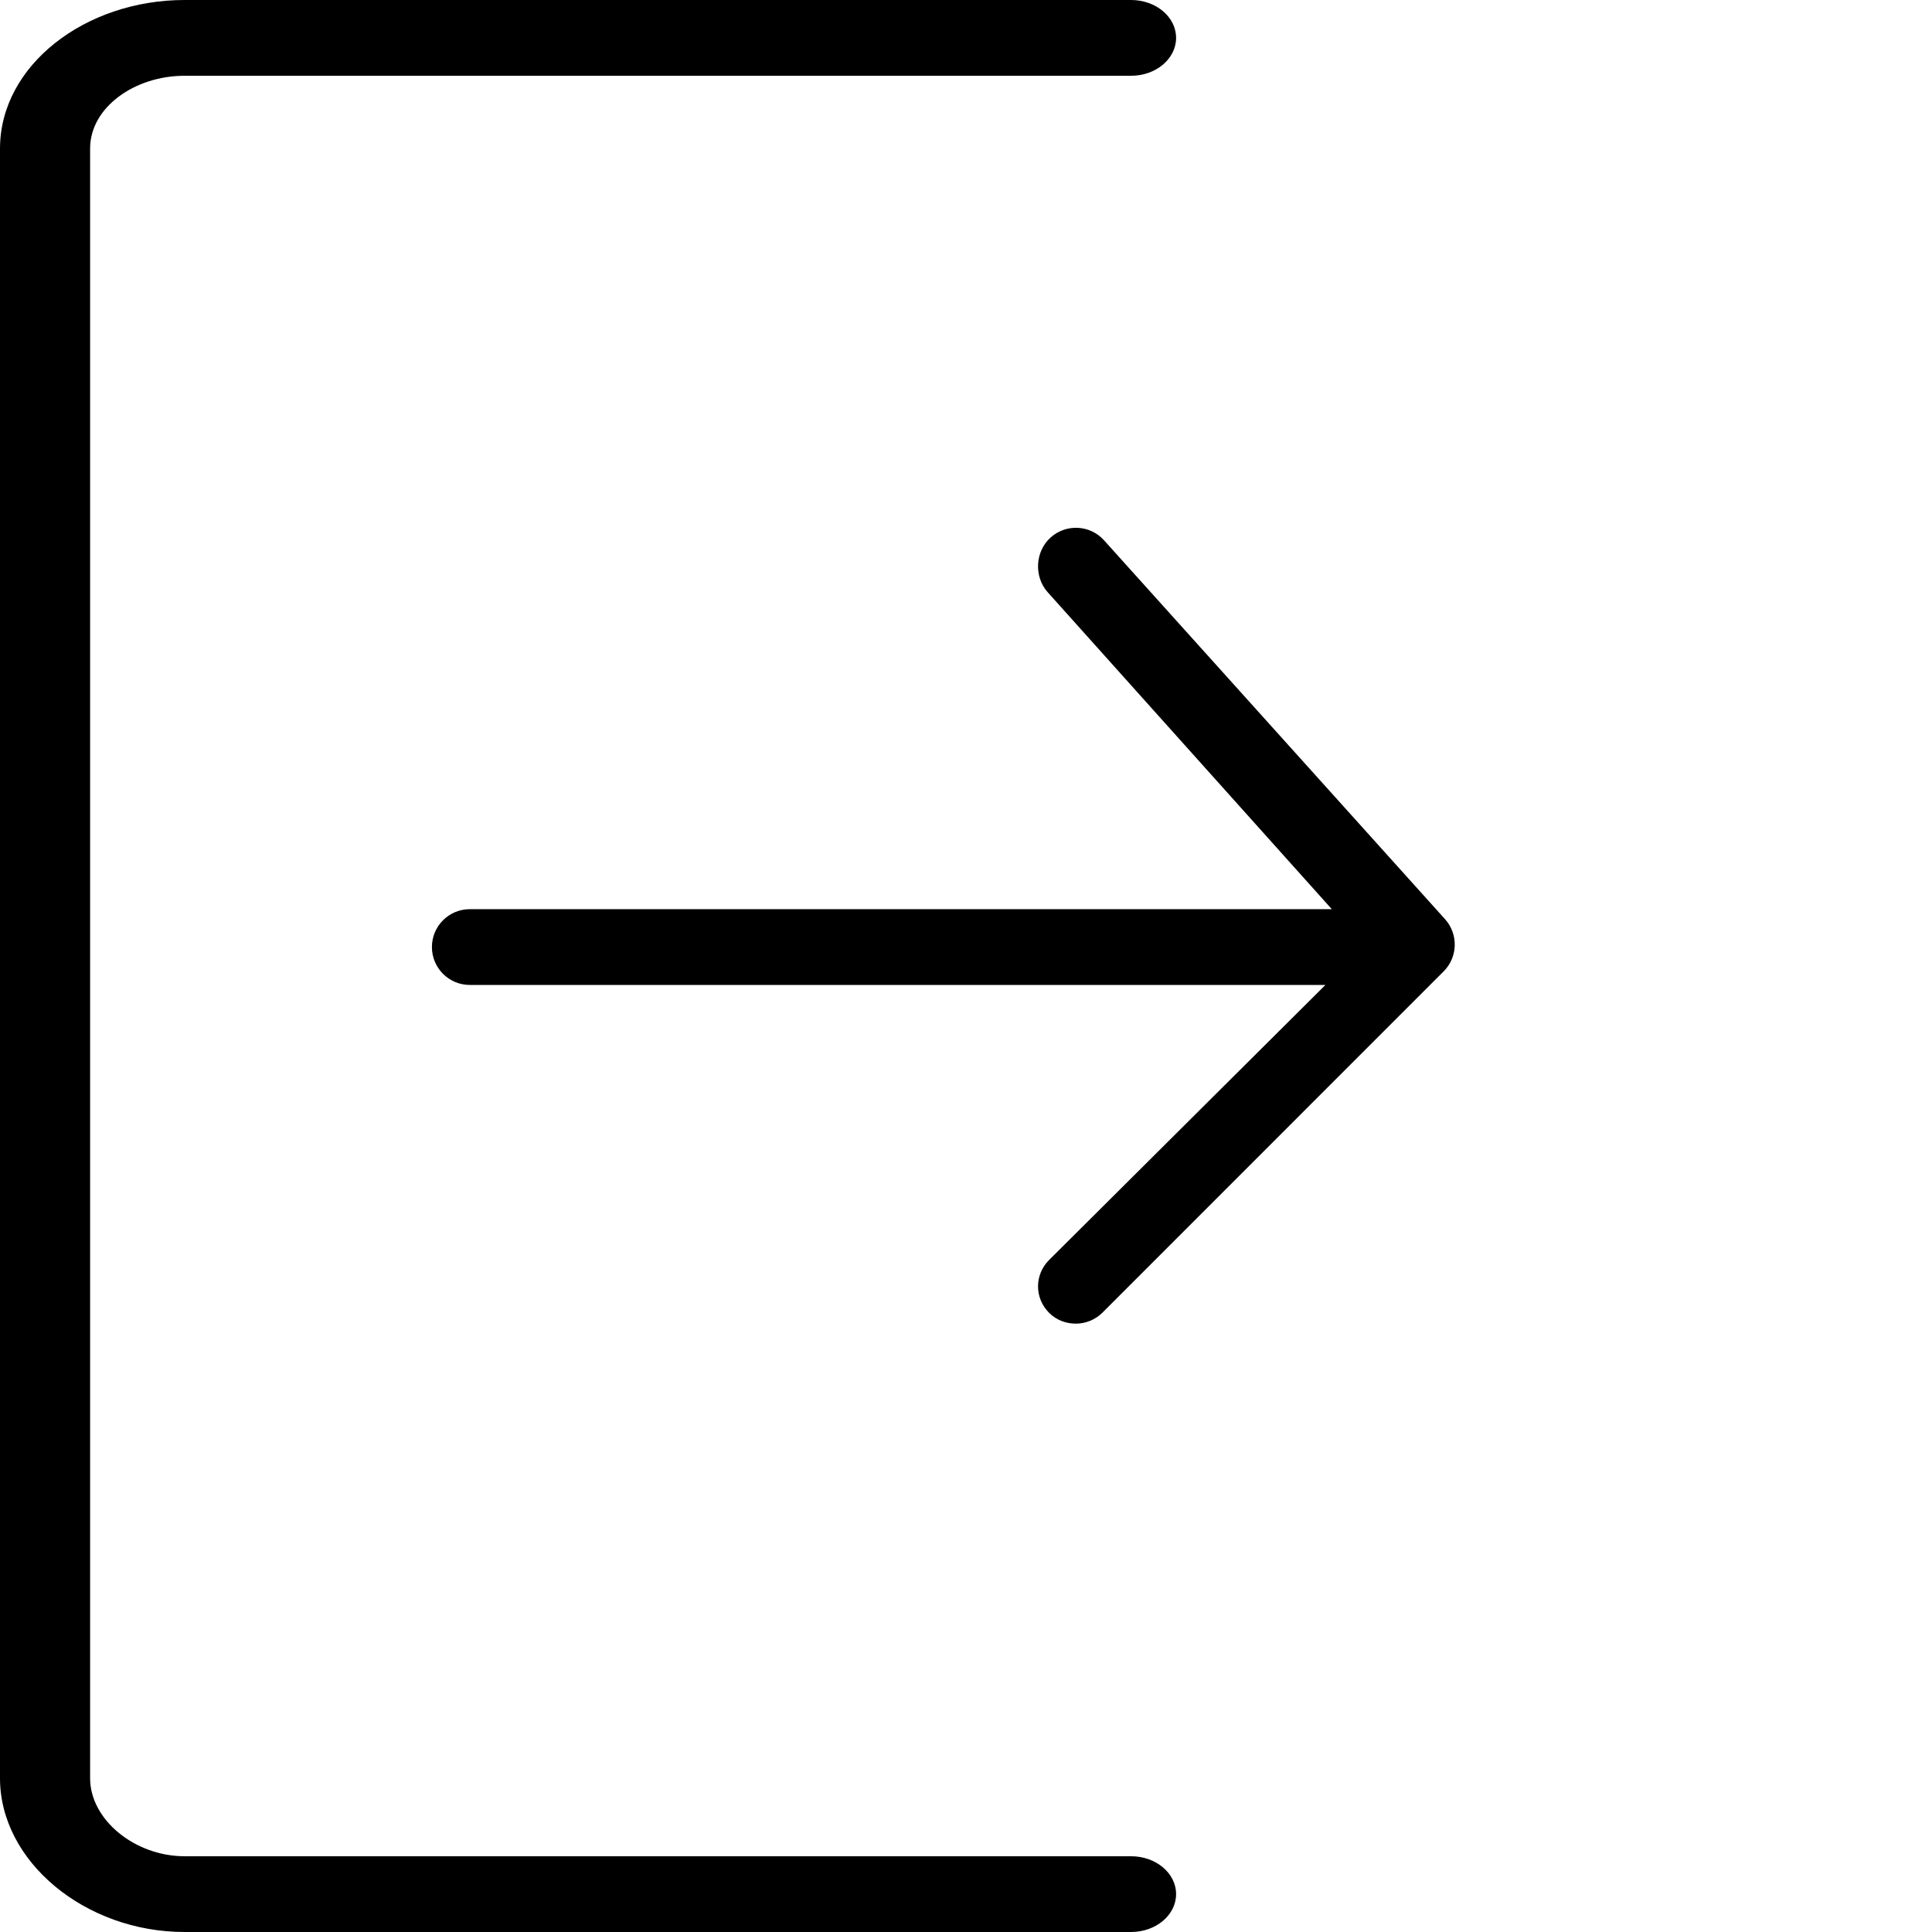
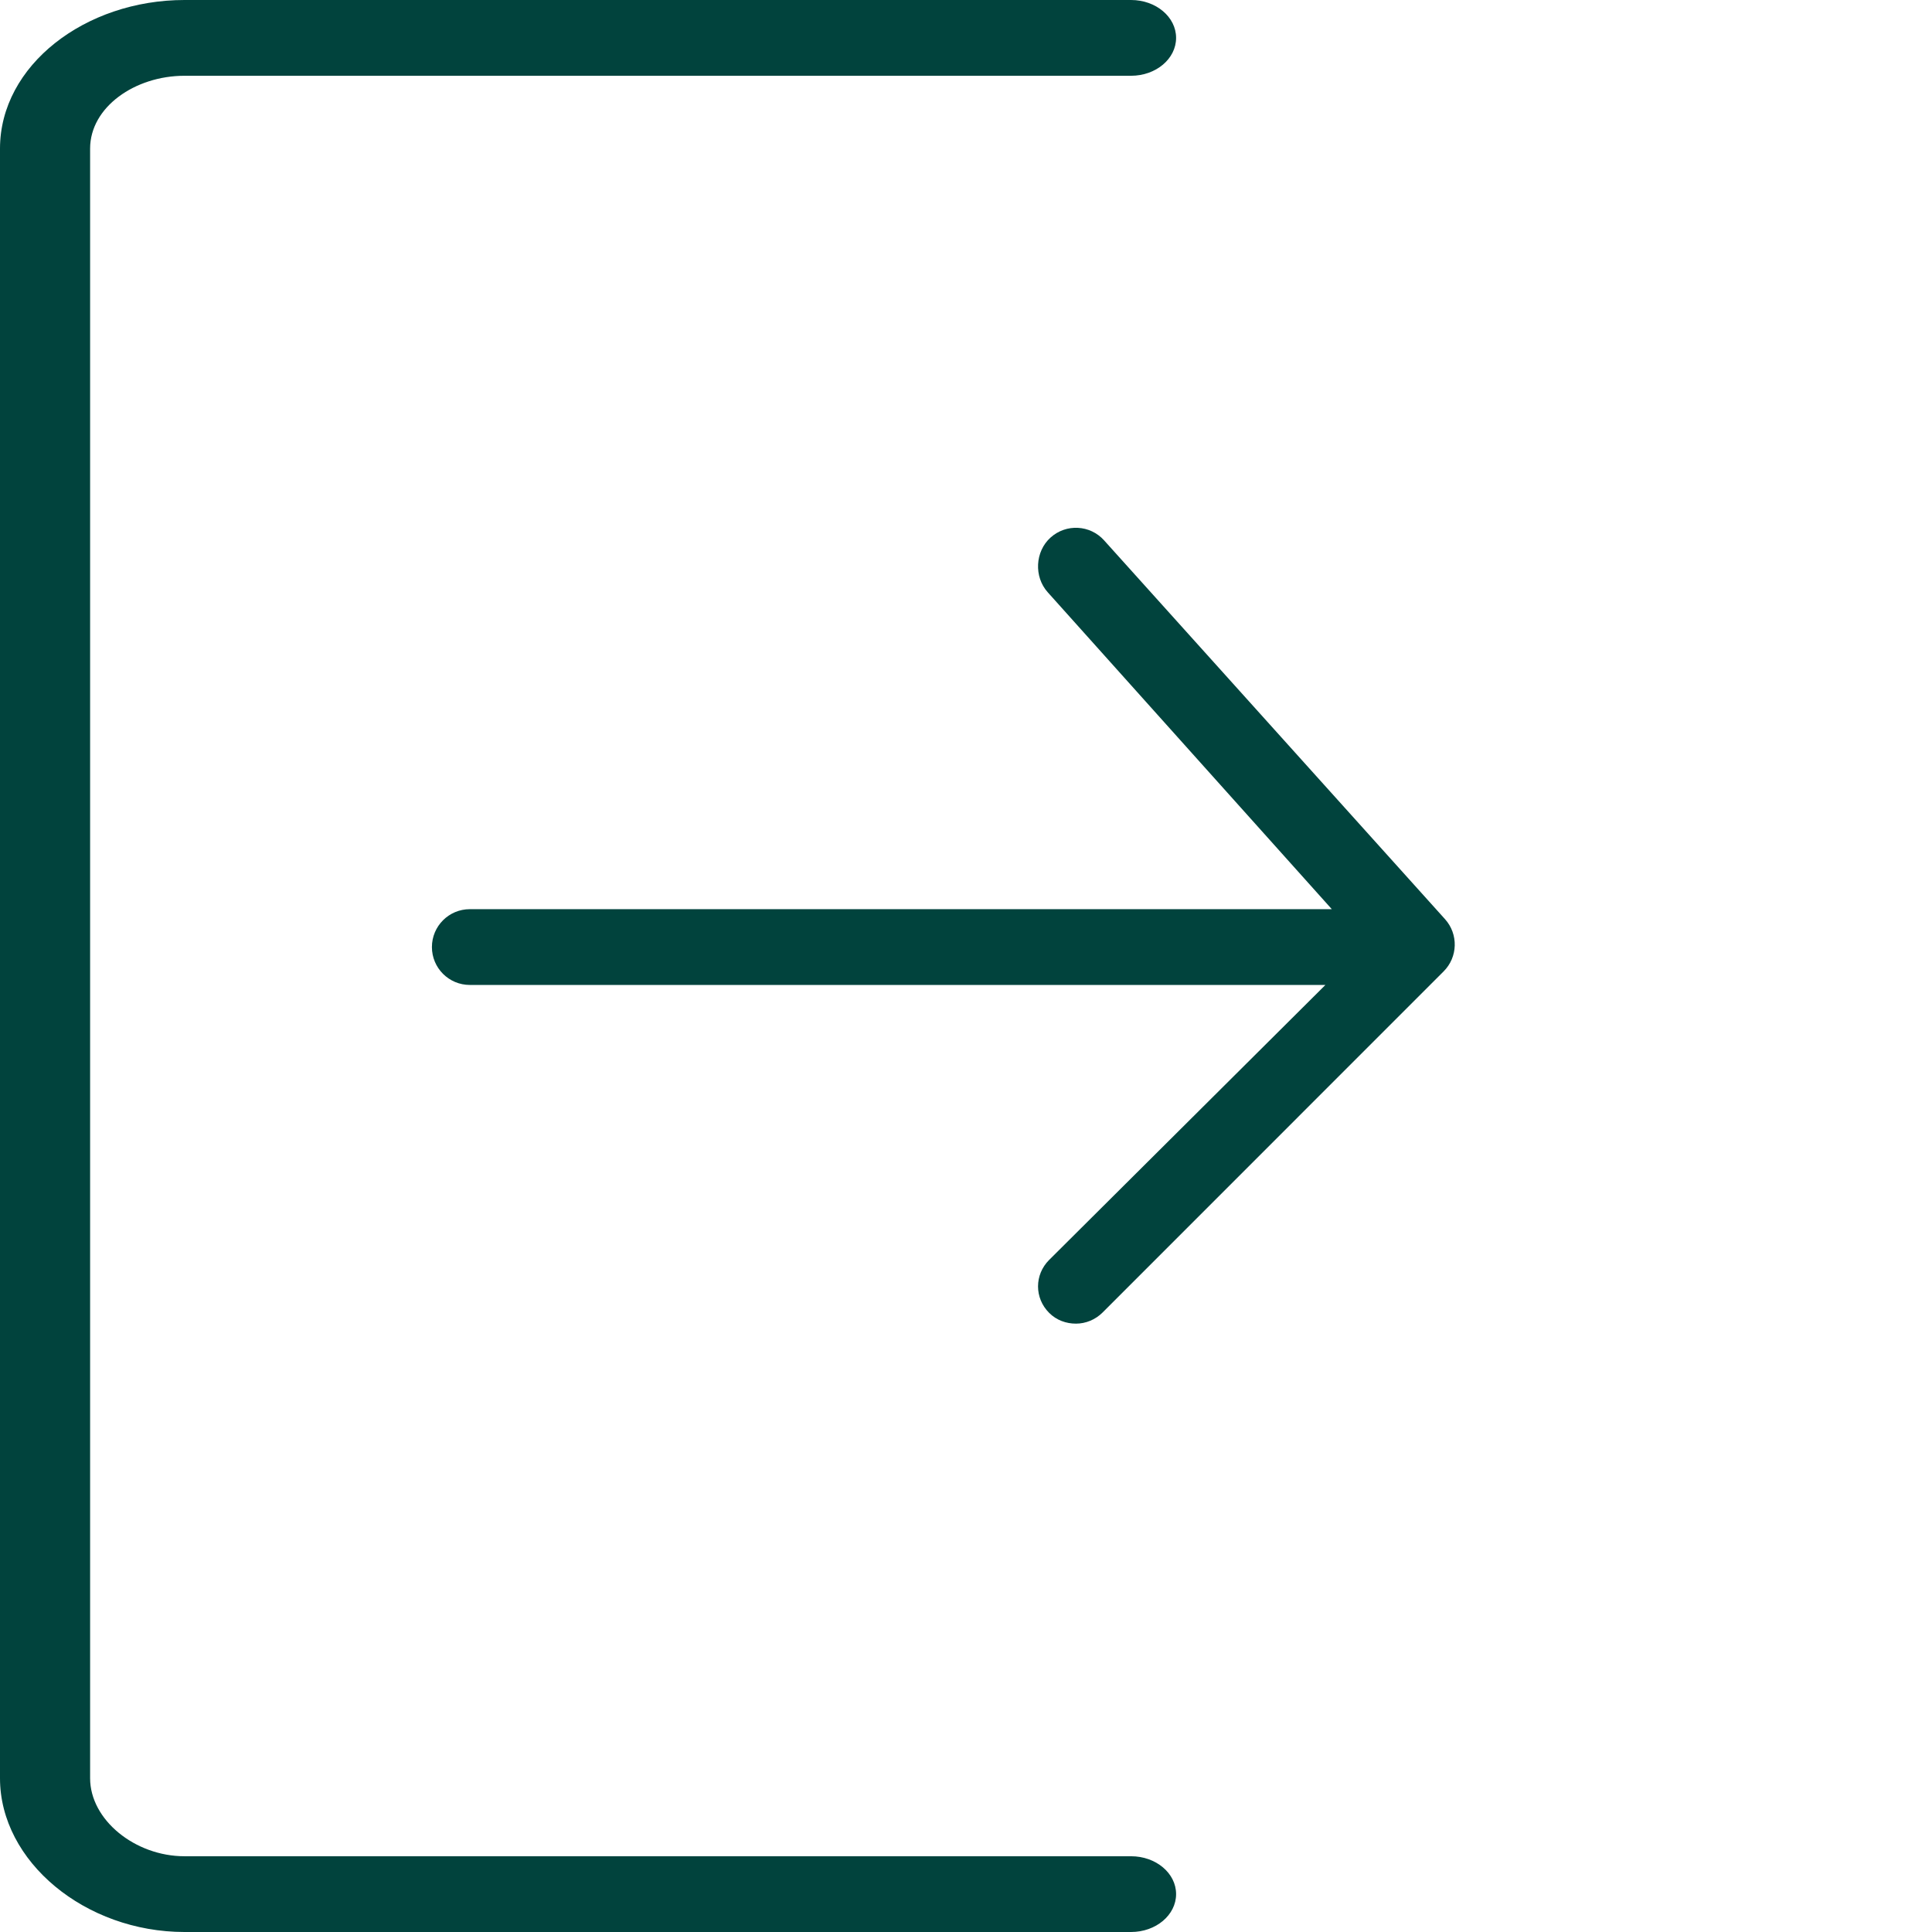
<svg xmlns="http://www.w3.org/2000/svg" width="114" height="114" viewBox="0 0 114 114" fill="none">
-   <path d="M66.739 109.53H10.886C7.966 109.53 5.317 107.381 5.317 104.927V8.77C5.317 6.317 7.967 4.471 10.886 4.471H66.739C68.207 4.471 69.397 3.471 69.397 2.235C69.397 1 68.207 0 66.739 0H10.886C5.035 0 0 3.85 0 8.77V104.927C0 109.847 5.035 114 10.886 114H66.739C68.207 114 69.397 113 69.397 111.765C69.397 110.529 68.207 109.53 66.739 109.53Z" fill="black" />
-   <path d="M85.265 54.236L65.147 31.883C64.321 30.964 62.908 30.892 61.991 31.717C61.073 32.542 60.999 34.033 61.825 34.95L78.585 53.647H27.722C26.487 53.647 25.486 54.647 25.486 55.883C25.486 57.118 26.487 58.118 27.722 58.118H78.208L61.906 74.344C61.032 75.218 61.032 76.594 61.906 77.467C62.342 77.904 62.914 78.103 63.486 78.103C64.058 78.103 64.63 77.876 65.067 77.439L85.184 57.317C86.025 56.476 86.061 55.12 85.265 54.236Z" fill="black" />
+   <path d="M66.739 109.53H10.886C7.966 109.53 5.317 107.381 5.317 104.927V8.77C5.317 6.317 7.967 4.471 10.886 4.471H66.739C68.207 4.471 69.397 3.471 69.397 2.235C69.397 1 68.207 0 66.739 0H10.886C5.035 0 0 3.85 0 8.77V104.927C0 109.847 5.035 114 10.886 114H66.739C68.207 114 69.397 113 69.397 111.765C69.397 110.529 68.207 109.53 66.739 109.53Z" fill="#01433d" />
+   <path d="M85.265 54.236L65.147 31.883C64.321 30.964 62.908 30.892 61.991 31.717C61.073 32.542 60.999 34.033 61.825 34.95L78.585 53.647H27.722C26.487 53.647 25.486 54.647 25.486 55.883C25.486 57.118 26.487 58.118 27.722 58.118H78.208L61.906 74.344C61.032 75.218 61.032 76.594 61.906 77.467C62.342 77.904 62.914 78.103 63.486 78.103C64.058 78.103 64.63 77.876 65.067 77.439L85.184 57.317C86.025 56.476 86.061 55.12 85.265 54.236Z" fill="#01433d" />
</svg>
